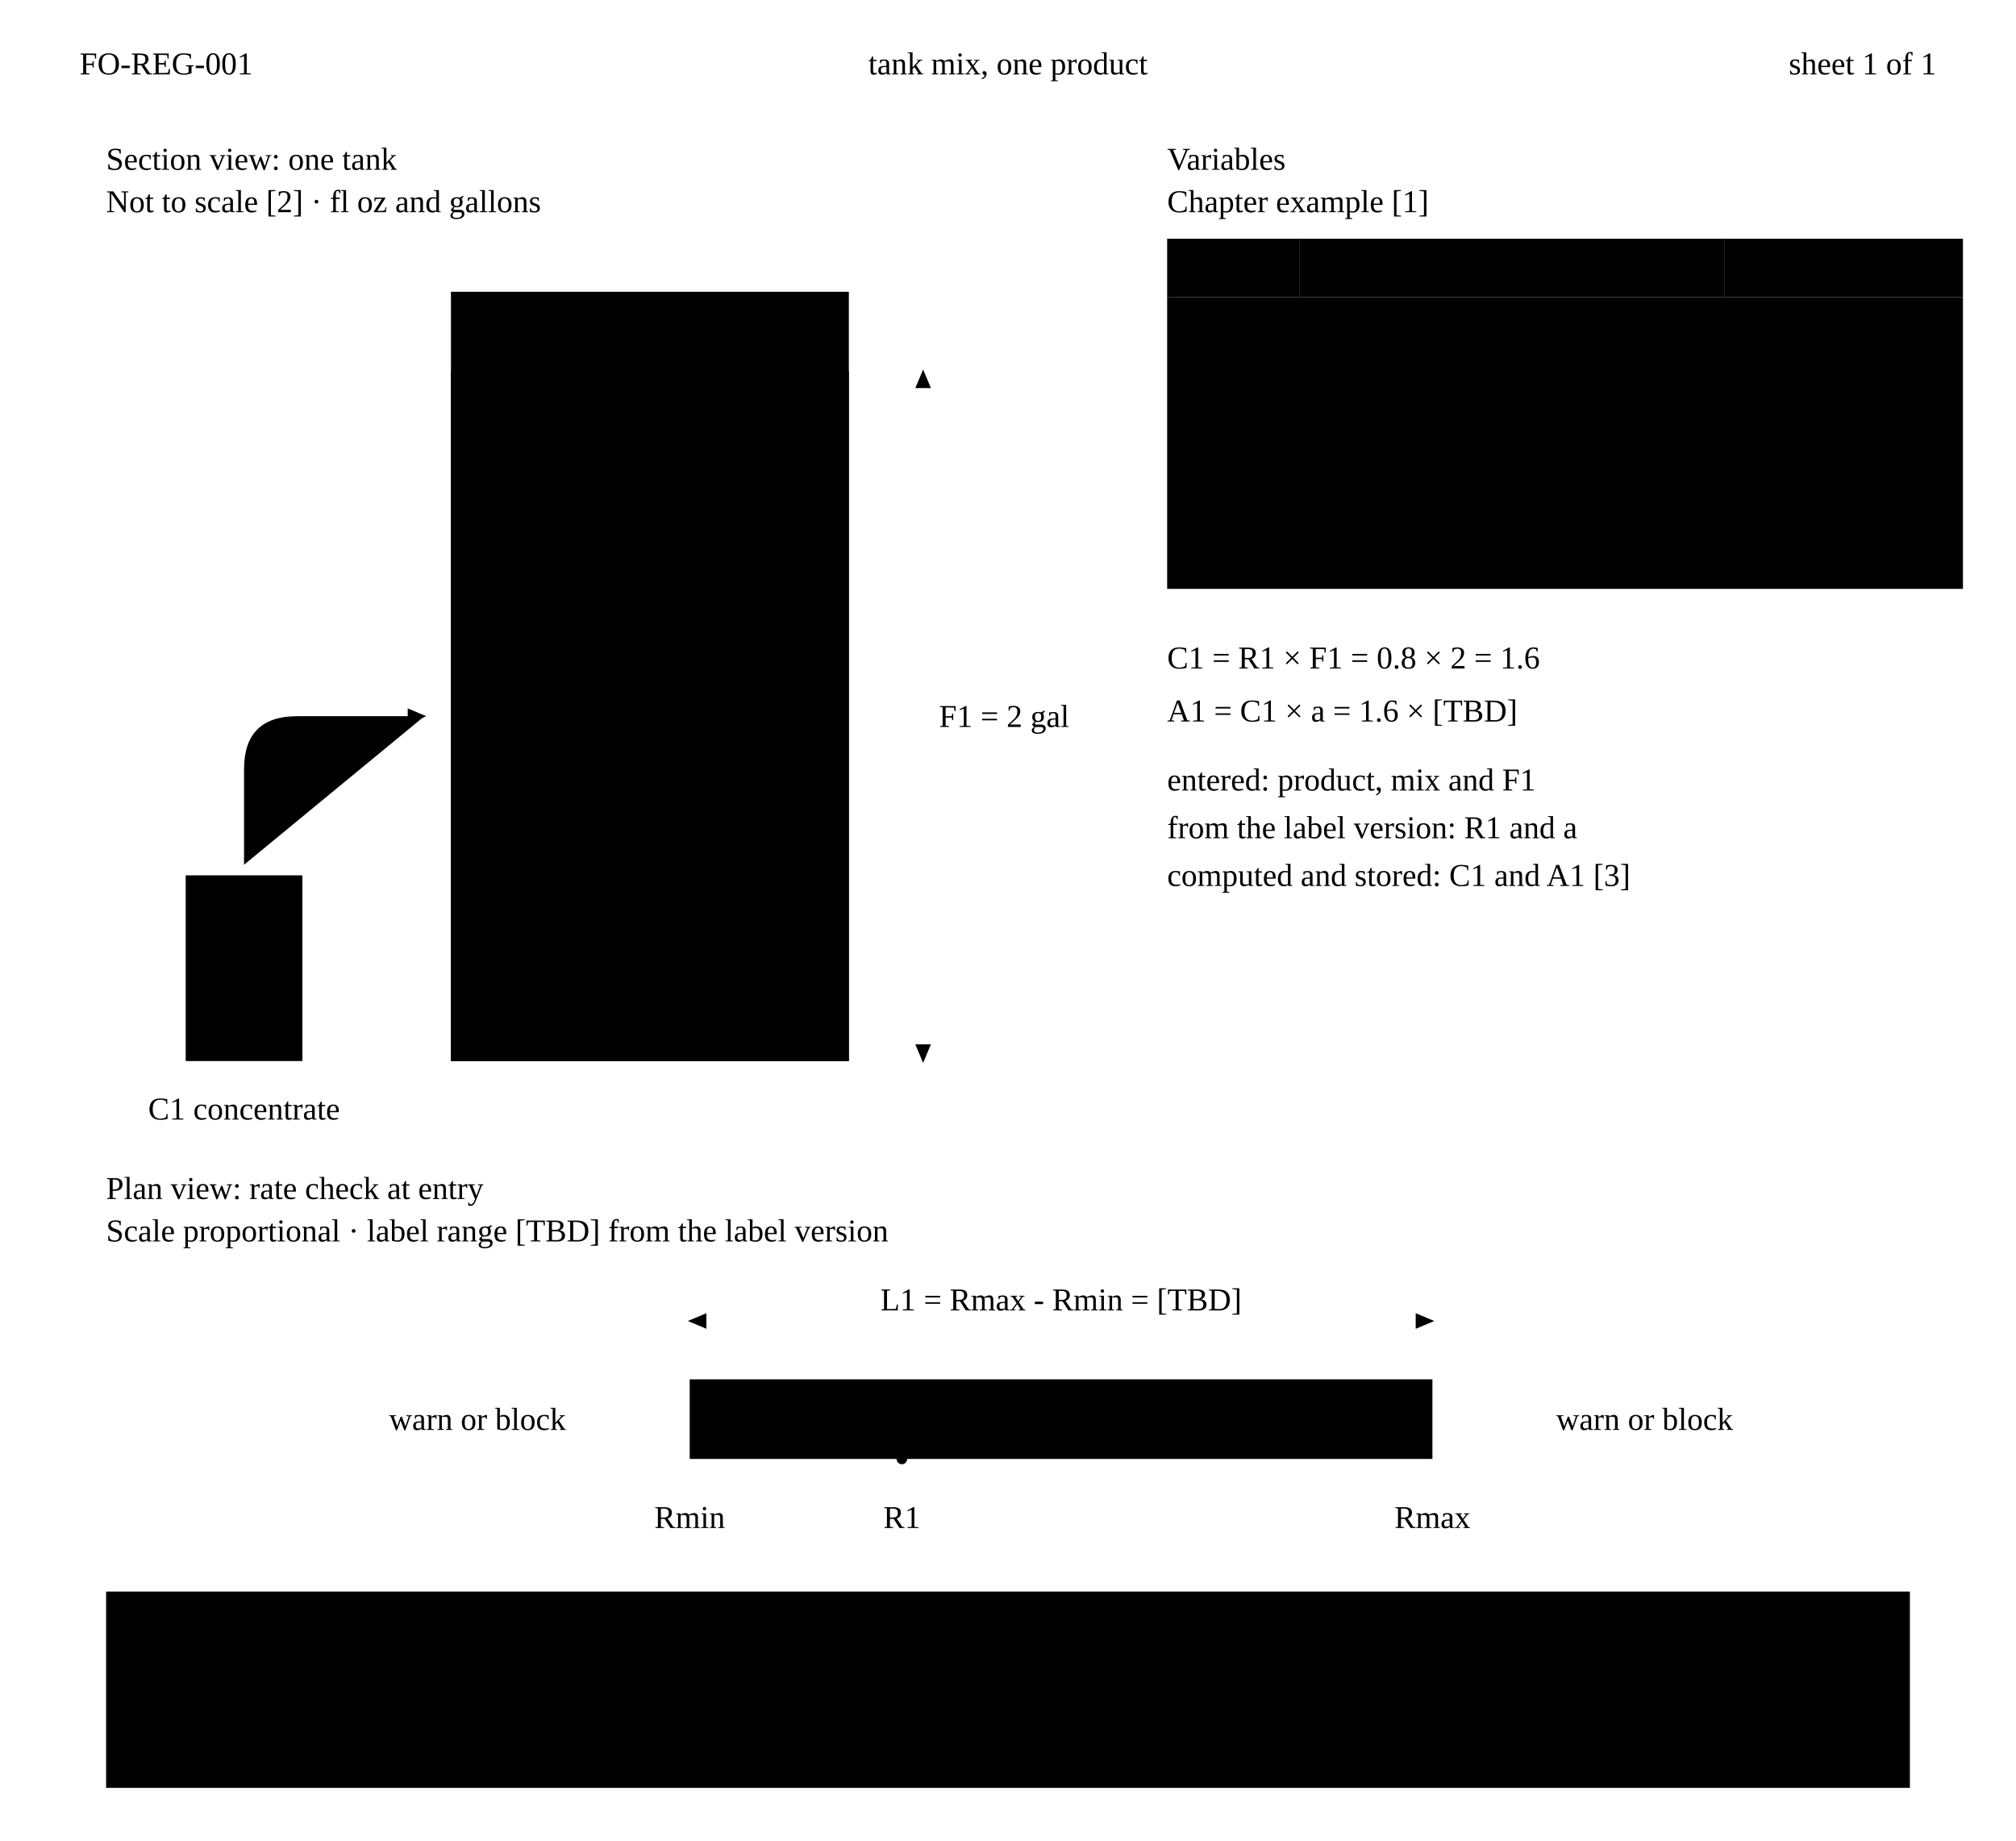
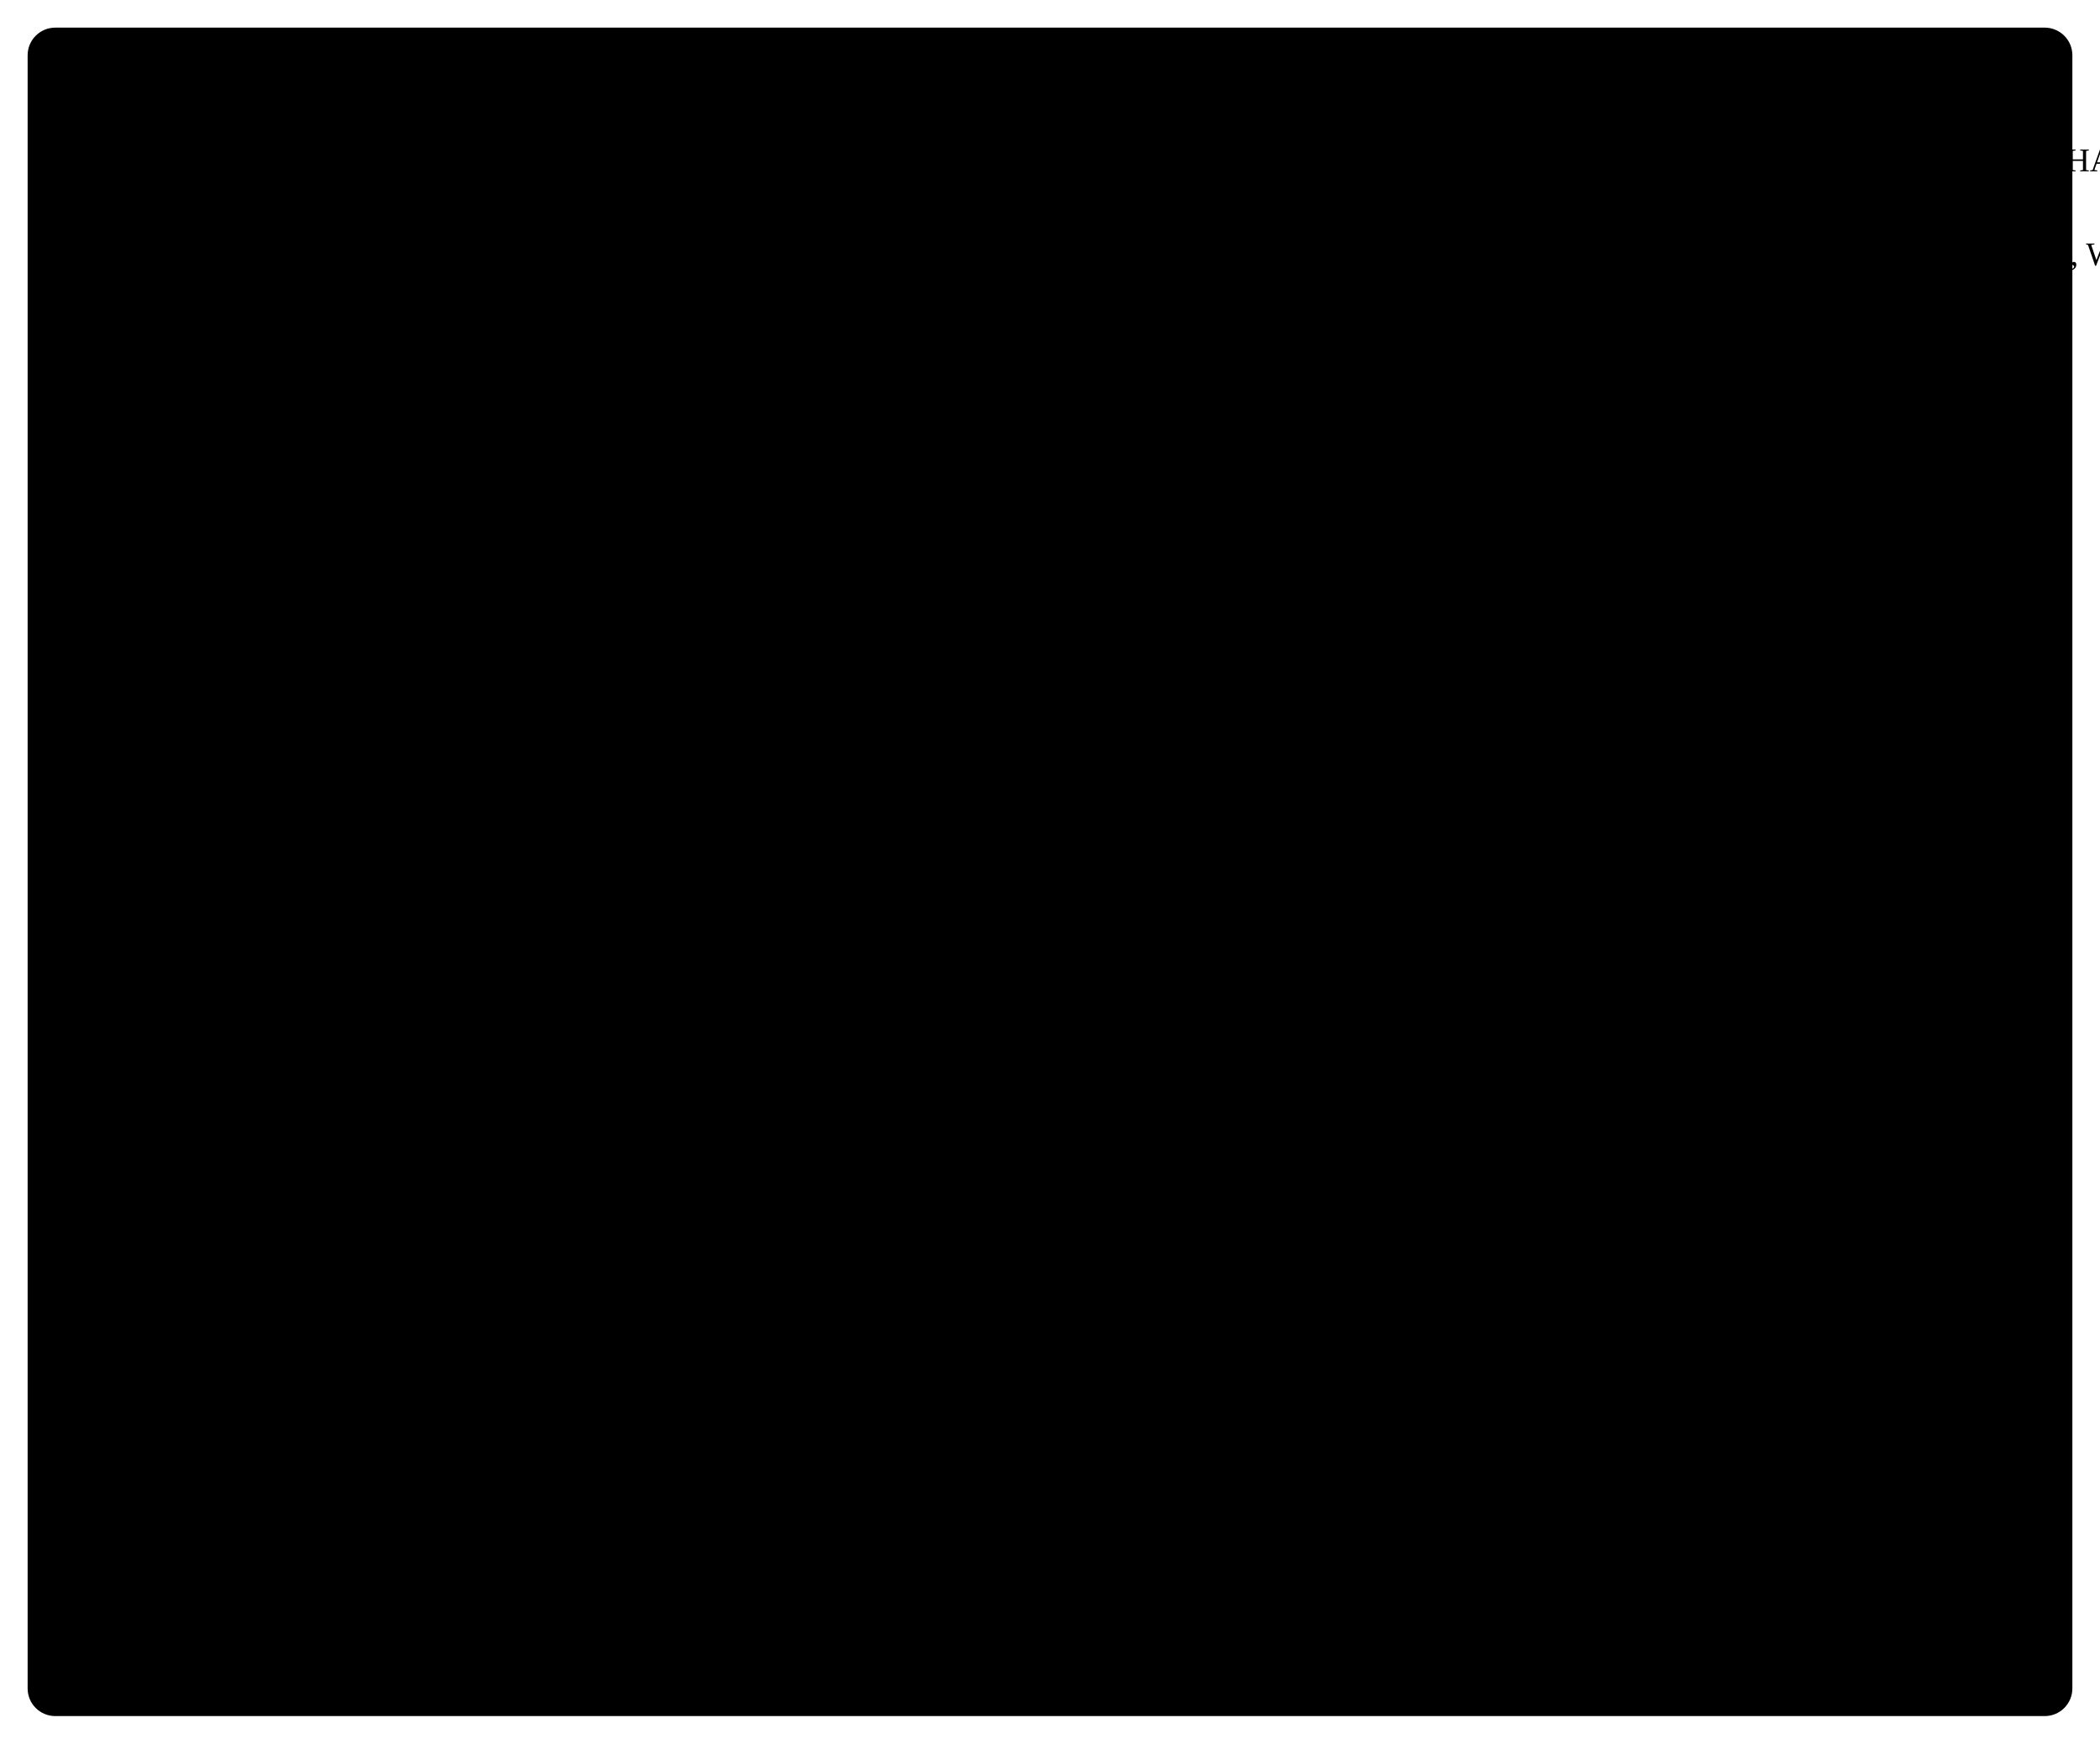
- <svg xmlns="http://www.w3.org/2000/svg" class="dwg" viewBox="0 0 760 694">
+ <svg xmlns="http://www.w3.org/2000/svg" class="dwg" viewBox="0 0 760 631">
  <defs>
-     <marker id="fo-rmt-ah" viewBox="0 0 10 10" refX="9" refY="5" markerWidth="7" markerHeight="7" markerUnits="userSpaceOnUse" orient="auto-start-reverse">
-       <path class="ah ink" d="M0,0.8L10,5L0,9.2Z" />
+     <marker id="fo-rmt-ah" viewBox="0 0 10 10" refX="10" refY="5" markerWidth="6" markerHeight="6" markerUnits="userSpaceOnUse" orient="auto-start-reverse">
+       <path class="ah ink" d="M0,1.6L10,5L0,8.4Z" />
    </marker>
-     <pattern id="fo-rmt-hatch" width="6" height="6" patternUnits="userSpaceOnUse" patternTransform="rotate(45)">
-       <path class="hatch-ln" d="M0,0V6" />
+     <marker id="fo-rmt-ah-hl" viewBox="0 0 10 10" refX="10" refY="5" markerWidth="6" markerHeight="6" markerUnits="userSpaceOnUse" orient="auto-start-reverse">
+       <path class="ah hl" d="M0,1.6L10,5L0,8.4Z" />
+     </marker>
+     <pattern id="fo-rmt-hatch" width="5" height="5" patternUnits="userSpaceOnUse" patternTransform="rotate(45)">
+       <path class="hatch-ln" d="M0,0V5" />
    </pattern>
  </defs>
-   <path class="ln" d="M20,12H740M20,36H740" />
-   <text class="cap ink" x="30" y="24" dominant-baseline="central">FO-REG-001</text>
-   <text class="cap" x="380" y="24" text-anchor="middle" dominant-baseline="central">tank mix, one product</text>
-   <text class="cap" x="730" y="24" text-anchor="end" dominant-baseline="central">sheet 1 of 1</text>
-   <text class="vt" x="40" y="64">Section view: one tank</text>
-   <text class="vs" x="40" y="80">Not to scale [2] · fl oz and gallons</text>
-   <rect class="obj hl" x="70" y="330" width="44" height="70" />
-   <text class="sl ink" x="92" y="418" text-anchor="middle" dominant-baseline="central">C1 concentrate</text>
-   <path class="ln ink" d="M92,326V290Q92,270 112,270H160" marker-end="url(#fo-rmt-ah)" />
-   <rect class="obj" x="170" y="110" width="150" height="290" />
-   <rect class="obj fill-2" x="170" y="140" width="150" height="260" />
-   <path class="ctr" d="M160,140H330" />
-   <text class="sl" x="175" y="128" dominant-baseline="central">fill line</text>
-   <text class="sl ink" x="245" y="270" text-anchor="middle" dominant-baseline="central">finished mix</text>
-   <text class="n" x="245" y="288" text-anchor="middle">water plus C1</text>
-   <path class="ext" d="M323,140H353M323,400H353" />
-   <path class="dim" d="M348,140V400" marker-start="url(#fo-rmt-ah)" marker-end="url(#fo-rmt-ah)" />
-   <text class="dt" x="354" y="270" dominant-baseline="central">F1 = 2 gal</text>
-   <text class="vt" x="440" y="64">Variables</text>
-   <text class="vs" x="440" y="80">Chapter example [1]</text>
-   <rect class="cell band" x="440" y="90" width="50" height="22" />
-   <rect class="cell band" x="490" y="90" width="160" height="22" />
-   <rect class="cell band" x="650" y="90" width="90" height="22" />
-   <text class="cap ink" x="450" y="101" dominant-baseline="central">code</text>
-   <text class="cap ink" x="500" y="101" dominant-baseline="central">item</text>
-   <text class="cap ink" x="730" y="101" text-anchor="end" dominant-baseline="central">value</text>
-   <path class="cell" d="M440,112H740V222H440Z" />
-   <path class="ln ink" d="M490,112V222M650,112V222" />
-   <path class="ln" d="M440,134H740M440,156H740M440,178H740M440,200H740" />
-   <text class="t" x="450" y="123" dominant-baseline="central">R1</text>
-   <text class="t" x="500" y="123" dominant-baseline="central">label rate per gal</text>
-   <text class="t" x="730" y="123" text-anchor="end" dominant-baseline="central">0.8 fl oz</text>
-   <text class="t" x="450" y="145" dominant-baseline="central">F1</text>
-   <text class="t" x="500" y="145" dominant-baseline="central">finished mix applied</text>
-   <text class="t" x="730" y="145" text-anchor="end" dominant-baseline="central">2 gal</text>
-   <text class="t b" x="450" y="167" dominant-baseline="central">C1</text>
-   <text class="t" x="500" y="167" dominant-baseline="central">concentrate: R1 × F1</text>
-   <text class="t b" x="730" y="167" text-anchor="end" dominant-baseline="central">1.6 fl oz</text>
-   <text class="t" x="450" y="189" dominant-baseline="central">a</text>
-   <text class="t" x="500" y="189" dominant-baseline="central">AI share of C1</text>
-   <text class="t" x="730" y="189" text-anchor="end" dominant-baseline="central">[TBD]</text>
-   <text class="t" x="450" y="211" dominant-baseline="central">A1</text>
-   <text class="t" x="500" y="211" dominant-baseline="central">active ingr.: C1 × a</text>
-   <text class="t" x="730" y="211" text-anchor="end" dominant-baseline="central">[TBD]</text>
-   <text class="t" x="440" y="252">C1 = R1 × F1 = 0.8 × 2 = 1.6</text>
-   <text class="t" x="440" y="272">A1 = C1 × a = 1.6 × [TBD]</text>
-   <text class="n" x="440" y="298">entered: product, mix and F1</text>
-   <text class="n" x="440" y="316">from the label version: R1 and a</text>
-   <text class="n" x="440" y="334">computed and stored: C1 and A1 [3]</text>
-   <text class="vt" x="40" y="452">Plan view: rate check at entry</text>
-   <text class="vs" x="40" y="468">Scale proportional · label range [TBD] from the label version</text>
-   <rect class="hatch" x="100" y="520" width="160" height="30" fill="url(#fo-rmt-hatch)" />
-   <rect class="obj fill-2" x="260" y="520" width="280" height="30" />
-   <rect class="hatch" x="540" y="520" width="160" height="30" fill="url(#fo-rmt-hatch)" />
-   <text class="sl ink" x="470" y="535" text-anchor="middle" dominant-baseline="central">within label</text>
-   <path class="ext" d="M260,517V493M540,517V493" />
-   <path class="dim" d="M260,498H540" marker-start="url(#fo-rmt-ah)" marker-end="url(#fo-rmt-ah)" />
-   <text class="dt" x="400" y="494" text-anchor="middle">L1 = Rmax - Rmin = [TBD]</text>
-   <text class="sl ink ko" x="180" y="535" text-anchor="middle" dominant-baseline="central">warn or block</text>
-   <text class="sl ink ko" x="620" y="535" text-anchor="middle" dominant-baseline="central">warn or block</text>
-   <path class="ctr" d="M340,512V558" />
-   <circle class="dot" cx="340" cy="550" r="2" />
-   <text class="sl" x="260" y="572" text-anchor="middle" dominant-baseline="central">Rmin</text>
-   <text class="sl" x="540" y="572" text-anchor="middle" dominant-baseline="central">Rmax</text>
-   <text class="sl ink" x="340" y="572" text-anchor="middle" dominant-baseline="central">R1</text>
-   <rect class="note-box" x="40" y="600" width="680" height="74" />
-   <text class="sl ink" x="52" y="618">notes</text>
-   <text class="n" x="52" y="636">[1] Rate and tank from this chapter's example; a and the range come from the label version in force that day.</text>
-   <text class="n" x="52" y="652">[2] Not to scale: 1.6 fl oz is under 1% of the 256 fl oz in a 2 gal tank.</text>
-   <text class="n" x="52" y="668">[3] Stored with the entered values and the formula version; a tank mix gets one line per product.</text>
+   <rect class="sheet" x="10" y="10" width="740" height="611" rx="10" />
+   <text class="nth" x="32" y="40">NOTES:</text>
+   <text class="nt" x="78.6" y="40">(UNLESS OTHERWISE SPECIFIED)</text>
+   <rect class="nb" x="32" y="53.3" width="11" height="11" />
+   <text class="nbt" x="37.5" y="61.5" text-anchor="middle">1</text>
+   <text class="nt" x="50" y="62">RATE AND TANK FROM THE CHAPTER EXAMPLE; THE AI SHARE AND RANGE COME FROM THE LABEL VERSION IN FORCE THAT DAY.</text>
+   <rect class="nb" x="32" y="70.3" width="11" height="11" />
+   <text class="nbt" x="37.5" y="78.5" text-anchor="middle">2</text>
+   <text class="nt" x="50" y="79">NOT TO SCALE: 1.6 FL OZ IS UNDER 1% OF THE 256 FL OZ IN A 2 GAL TANK.</text>
+   <rect class="nb" x="32" y="87.3" width="11" height="11" />
+   <text class="nbt" x="37.5" y="95.5" text-anchor="middle">3</text>
+   <text class="nt" x="50" y="96">ENTERED: PRODUCT, MIX AND F1. FROM THE LABEL VERSION: R1 AND THE AI SHARE. COMPUTED AND STORED: C1 AND A1, WITH THE</text>
+   <text class="nt" x="50" y="109">ENTERED VALUES AND THE FORMULA VERSION; A TANK MIX GETS ONE LINE PER PRODUCT.</text>
+   <text class="nt" x="50" y="126">VOLUMES IN FL OZ AND GALLONS. THE DRAWING CARRIES CODES; VALUES AND FORMULAS ARE IN THE TABLE.</text>
+   <rect class="obj fill-2" x="210" y="207" width="130" height="160" />
+   <path class="obj" d="M210,177V367H340V177" />
+   <text class="sl" x="275" y="199" text-anchor="middle">FILL LINE</text>
+   <text class="sl ink" x="275" y="290" text-anchor="middle">FINISHED MIX</text>
+   <text class="vs" x="275" y="303" text-anchor="middle">WATER PLUS C1</text>
+   <path class="ext" d="M343,207L370,207" />
+   <path class="ext" d="M343,367L370,367" />
+   <path class="dim" d="M366,207L366,367" marker-start="url(#fo-rmt-ah)" marker-end="url(#fo-rmt-ah)" />
+   <text class="dt" x="372" y="290.5">F1</text>
+   <rect class="nb" x="390.5" y="281" width="11" height="11" />
+   <text class="nbt" x="396" y="289.2" text-anchor="middle">1</text>
+   <rect class="obj hl" x="100" y="313" width="36" height="54" />
+   <text class="sl ink" x="118" y="383" text-anchor="middle">CONCENTRATE</text>
+   <path class="leader" d="M118,303V263Q118,247 134,247H202" marker-end="url(#fo-rmt-ah)" />
+   <text class="dt hl" x="92" y="343.5" text-anchor="end">C1</text>
+   <rect class="nb" x="64.5" y="334.5" width="11" height="11" />
+   <text class="nbt" x="70" y="342.7" text-anchor="middle">3</text>
+   <text class="vt" x="233" y="417" text-anchor="middle">SECTION VIEW · ONE TANK</text>
+   <text class="vs" x="233" y="430" text-anchor="middle">NOT TO SCALE · FL OZ AND GALLONS</text>
+   <rect class="nb" x="327.39" y="407.5" width="11" height="11" />
+   <text class="nbt" x="332.89" y="415.7" text-anchor="middle">2</text>
+   <text class="vt" x="450" y="190">VARIABLES · PER PRODUCT</text>
+   <rect class="tbl" x="450" y="197" width="257" height="135" />
+   <path class="tbl" d="M450,212L707,212" />
+   <path class="tbl" d="M450,227L707,227" />
+   <path class="tbl" d="M450,242L707,242" />
+   <path class="tbl" d="M450,257L707,257" />
+   <path class="tbl" d="M450,272L707,272" />
+   <path class="tbl" d="M450,287L707,287" />
+   <path class="tbl" d="M450,302L707,302" />
+   <path class="tbl" d="M450,317L707,317" />
+   <path class="tbl" d="M488,197L488,332" />
+   <path class="tbl" d="M599,197L599,332" />
+   <text class="th" x="456" y="207.2">CODE</text>
+   <text class="th" x="543.5" y="207.2" text-anchor="middle">VARIABLE</text>
+   <text class="th" x="653" y="207.2" text-anchor="middle">VALUE</text>
+   <text class="tc" x="456" y="222.7">R1</text>
+   <text class="tc" x="543.5" y="222.7" text-anchor="middle">label rate per gal</text>
+   <text class="tc" x="653" y="222.7" text-anchor="middle">0.8 fl oz</text>
+   <text class="tc" x="456" y="237.7">F1</text>
+   <text class="tc" x="543.5" y="237.7" text-anchor="middle">finished mix applied</text>
+   <text class="tc" x="653" y="237.7" text-anchor="middle">2 gal</text>
+   <text class="tc" x="456" y="252.7">C1</text>
+   <text class="tc" x="543.5" y="252.7" text-anchor="middle">concentrate</text>
+   <text class="tc" x="653" y="252.7" text-anchor="middle">R1 × F1 = 1.6 fl oz</text>
+   <text class="tc" x="456" y="267.7">a</text>
+   <text class="tc" x="543.5" y="267.7" text-anchor="middle">AI share of C1</text>
+   <text class="tc" x="653" y="267.7" text-anchor="middle">[TBD]</text>
+   <text class="tc" x="456" y="282.7">A1</text>
+   <text class="tc" x="543.5" y="282.7" text-anchor="middle">active ingredient</text>
+   <text class="tc" x="653" y="282.7" text-anchor="middle">C1 × a = [TBD]</text>
+   <text class="tc" x="456" y="297.7">Rmin</text>
+   <text class="tc" x="543.5" y="297.7" text-anchor="middle">label minimum rate</text>
+   <text class="tc" x="653" y="297.7" text-anchor="middle">[TBD]</text>
+   <text class="tc" x="456" y="312.7">Rmax</text>
+   <text class="tc" x="543.5" y="312.7" text-anchor="middle">label maximum rate</text>
+   <text class="tc" x="653" y="312.7" text-anchor="middle">[TBD]</text>
+   <text class="tc" x="456" y="327.7">L1</text>
+   <text class="tc" x="543.5" y="327.7" text-anchor="middle">label range</text>
+   <text class="tc" x="653" y="327.7" text-anchor="middle">Rmax − Rmin = [TBD]</text>
+   <rect class="hatch" x="80" y="500" width="150" height="26" fill="url(#fo-rmt-hatch)" />
+   <rect class="hatch" x="530" y="500" width="150" height="26" fill="url(#fo-rmt-hatch)" />
+   <rect class="obj fill-2" x="230" y="500" width="300" height="26" />
+   <text class="sl ink ko" x="155" y="516" text-anchor="middle">WARN OR BLOCK</text>
+   <text class="sl ink ko" x="605" y="516" text-anchor="middle">WARN OR BLOCK</text>
+   <text class="sl ink" x="425" y="516" text-anchor="middle">WITHIN LABEL</text>
+   <path class="ext" d="M230,497L230,476" />
+   <path class="ext" d="M530,497L530,476" />
+   <path class="dim" d="M230,480L530,480" marker-start="url(#fo-rmt-ah)" marker-end="url(#fo-rmt-ah)" />
+   <text class="dt" x="380" y="476" text-anchor="middle">L1</text>
+   <text class="dt" x="230" y="548" text-anchor="middle">Rmin</text>
+   <text class="dt" x="530" y="548" text-anchor="middle">Rmax</text>
+   <path class="ctr" d="M314,492L314,534" />
+   <circle class="dot" cx="314" cy="526" r="2.2" />
+   <text class="dt" x="314" y="548" text-anchor="middle">R1</text>
+   <text class="vt" x="380" y="588" text-anchor="middle">PLAN VIEW · RATE CHECK AT ENTRY</text>
+   <text class="vs" x="380" y="601" text-anchor="middle">PROPORTIONAL · LABEL RANGE FROM THE LABEL VERSION</text>
+   <rect class="nb" x="503.43" y="578.5" width="11" height="11" />
+   <text class="nbt" x="508.93" y="586.7" text-anchor="middle">1</text>
</svg>
